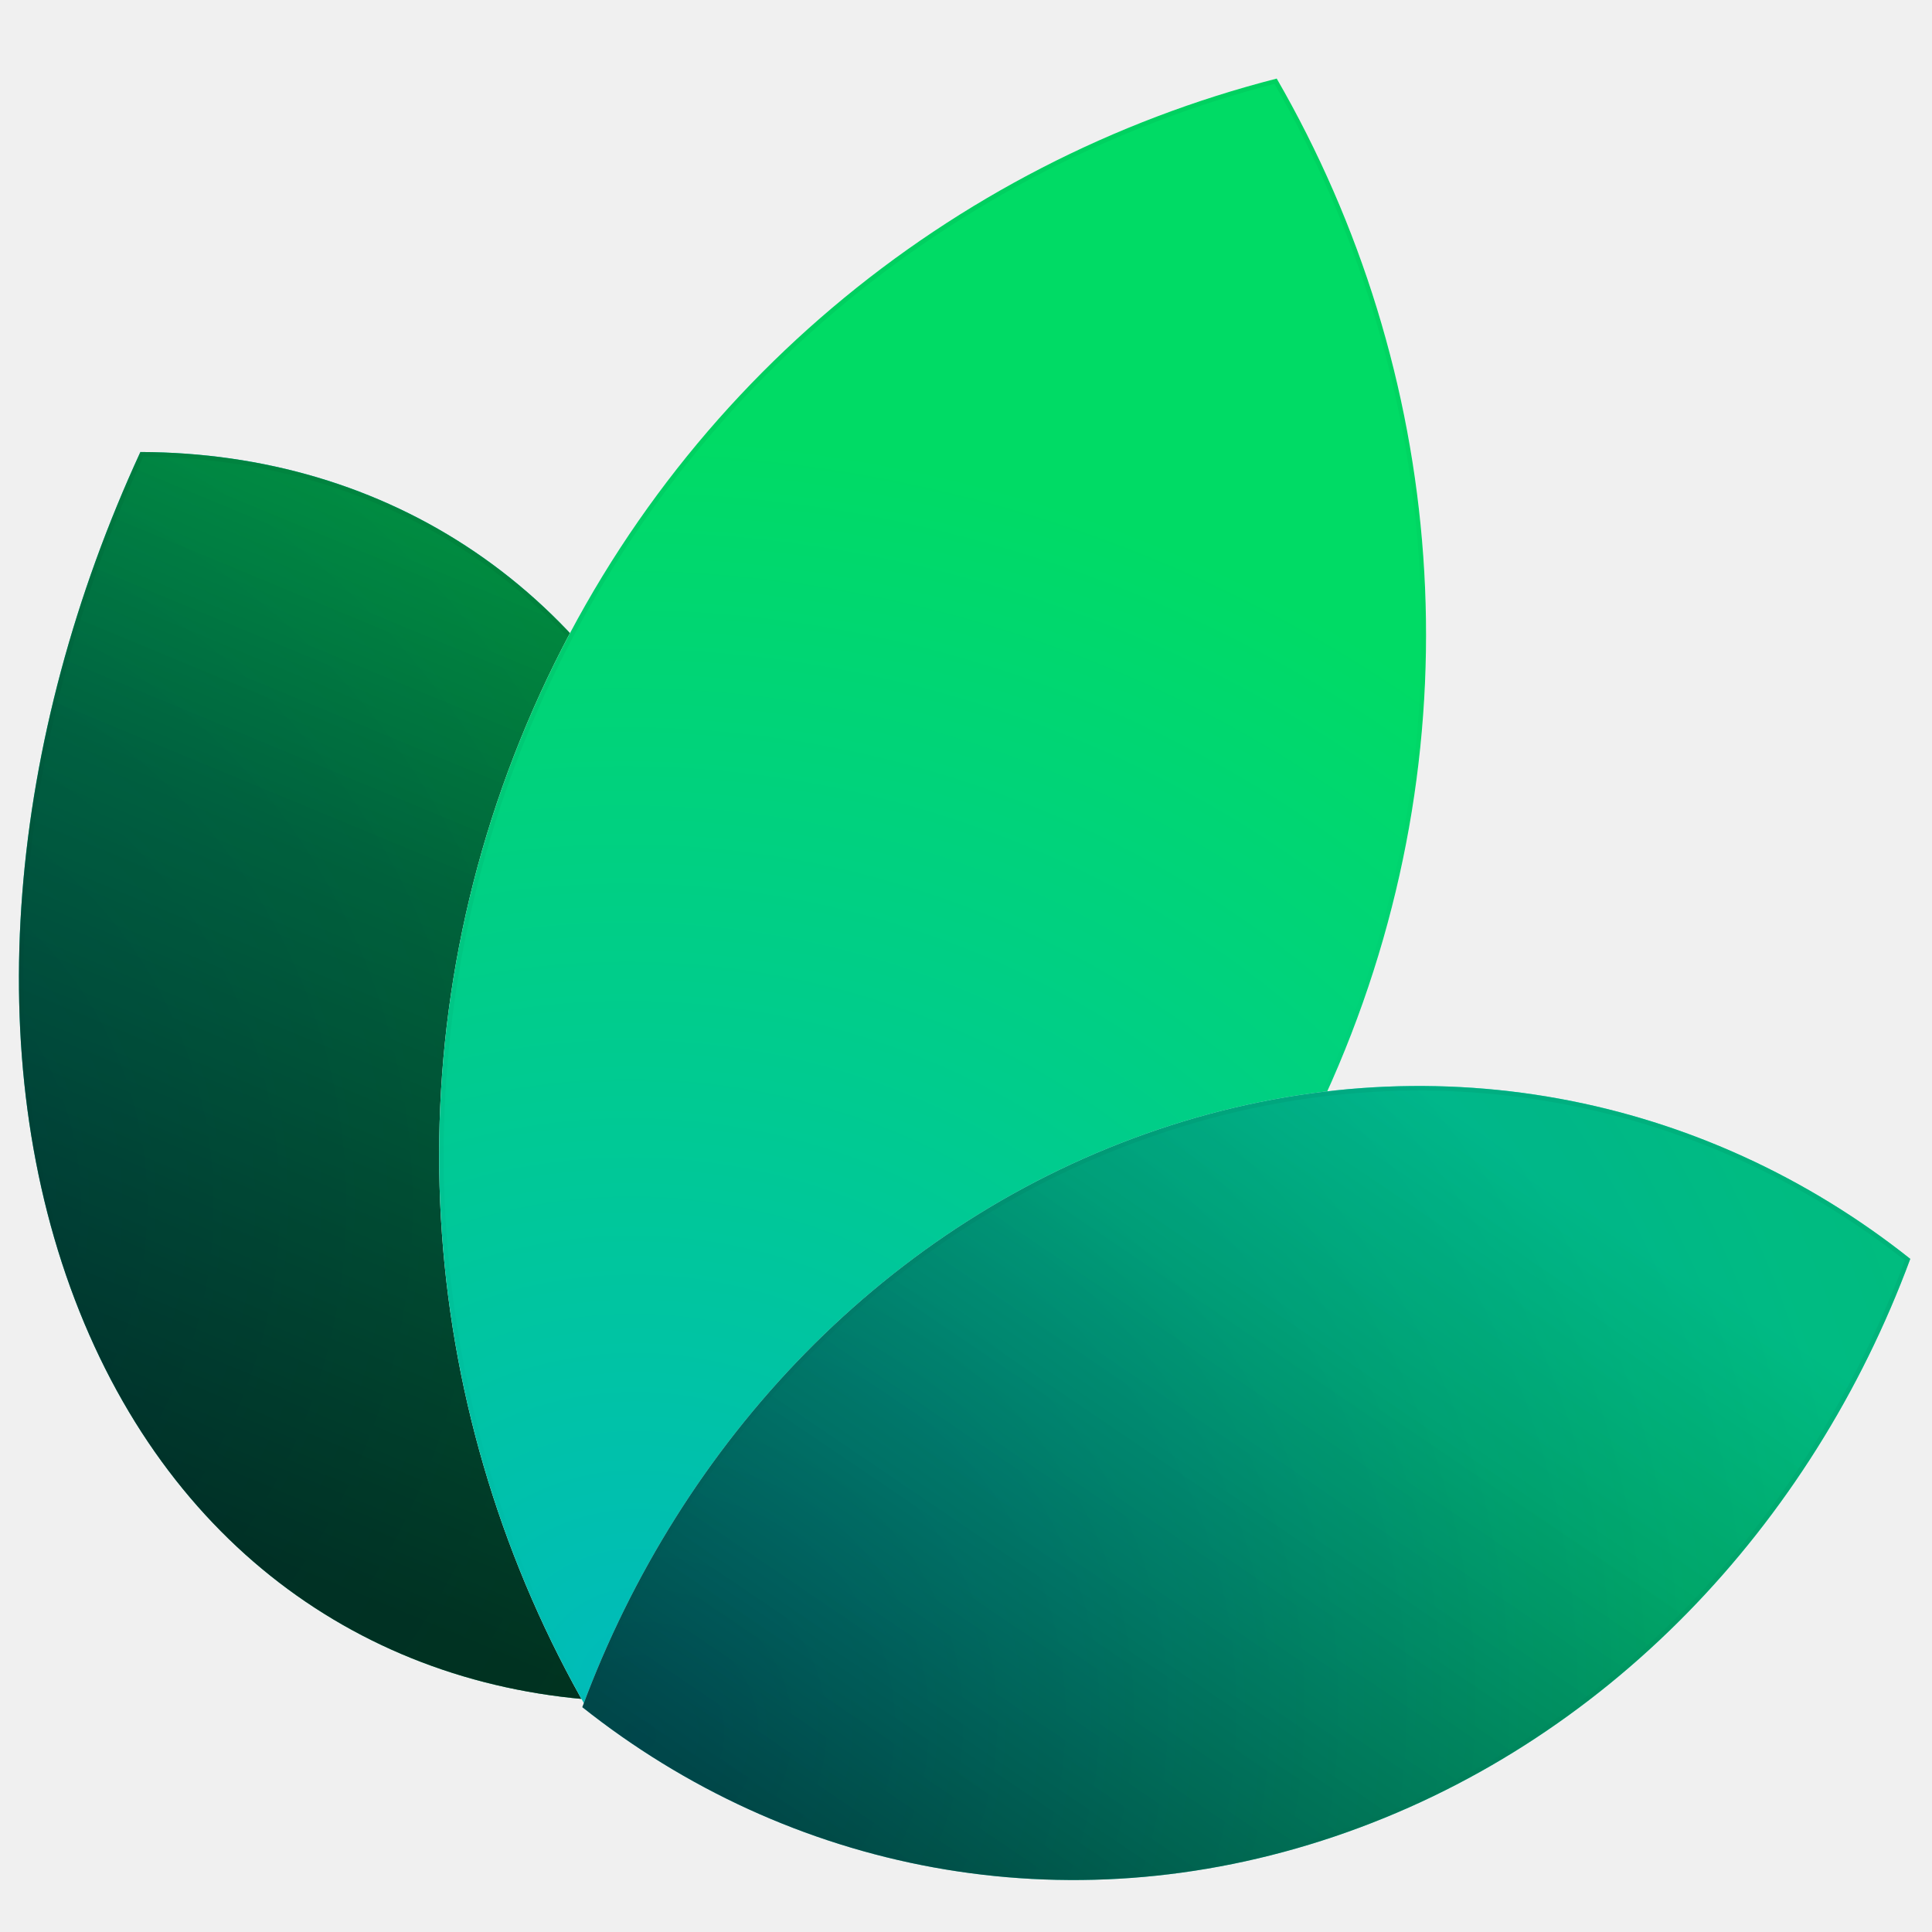
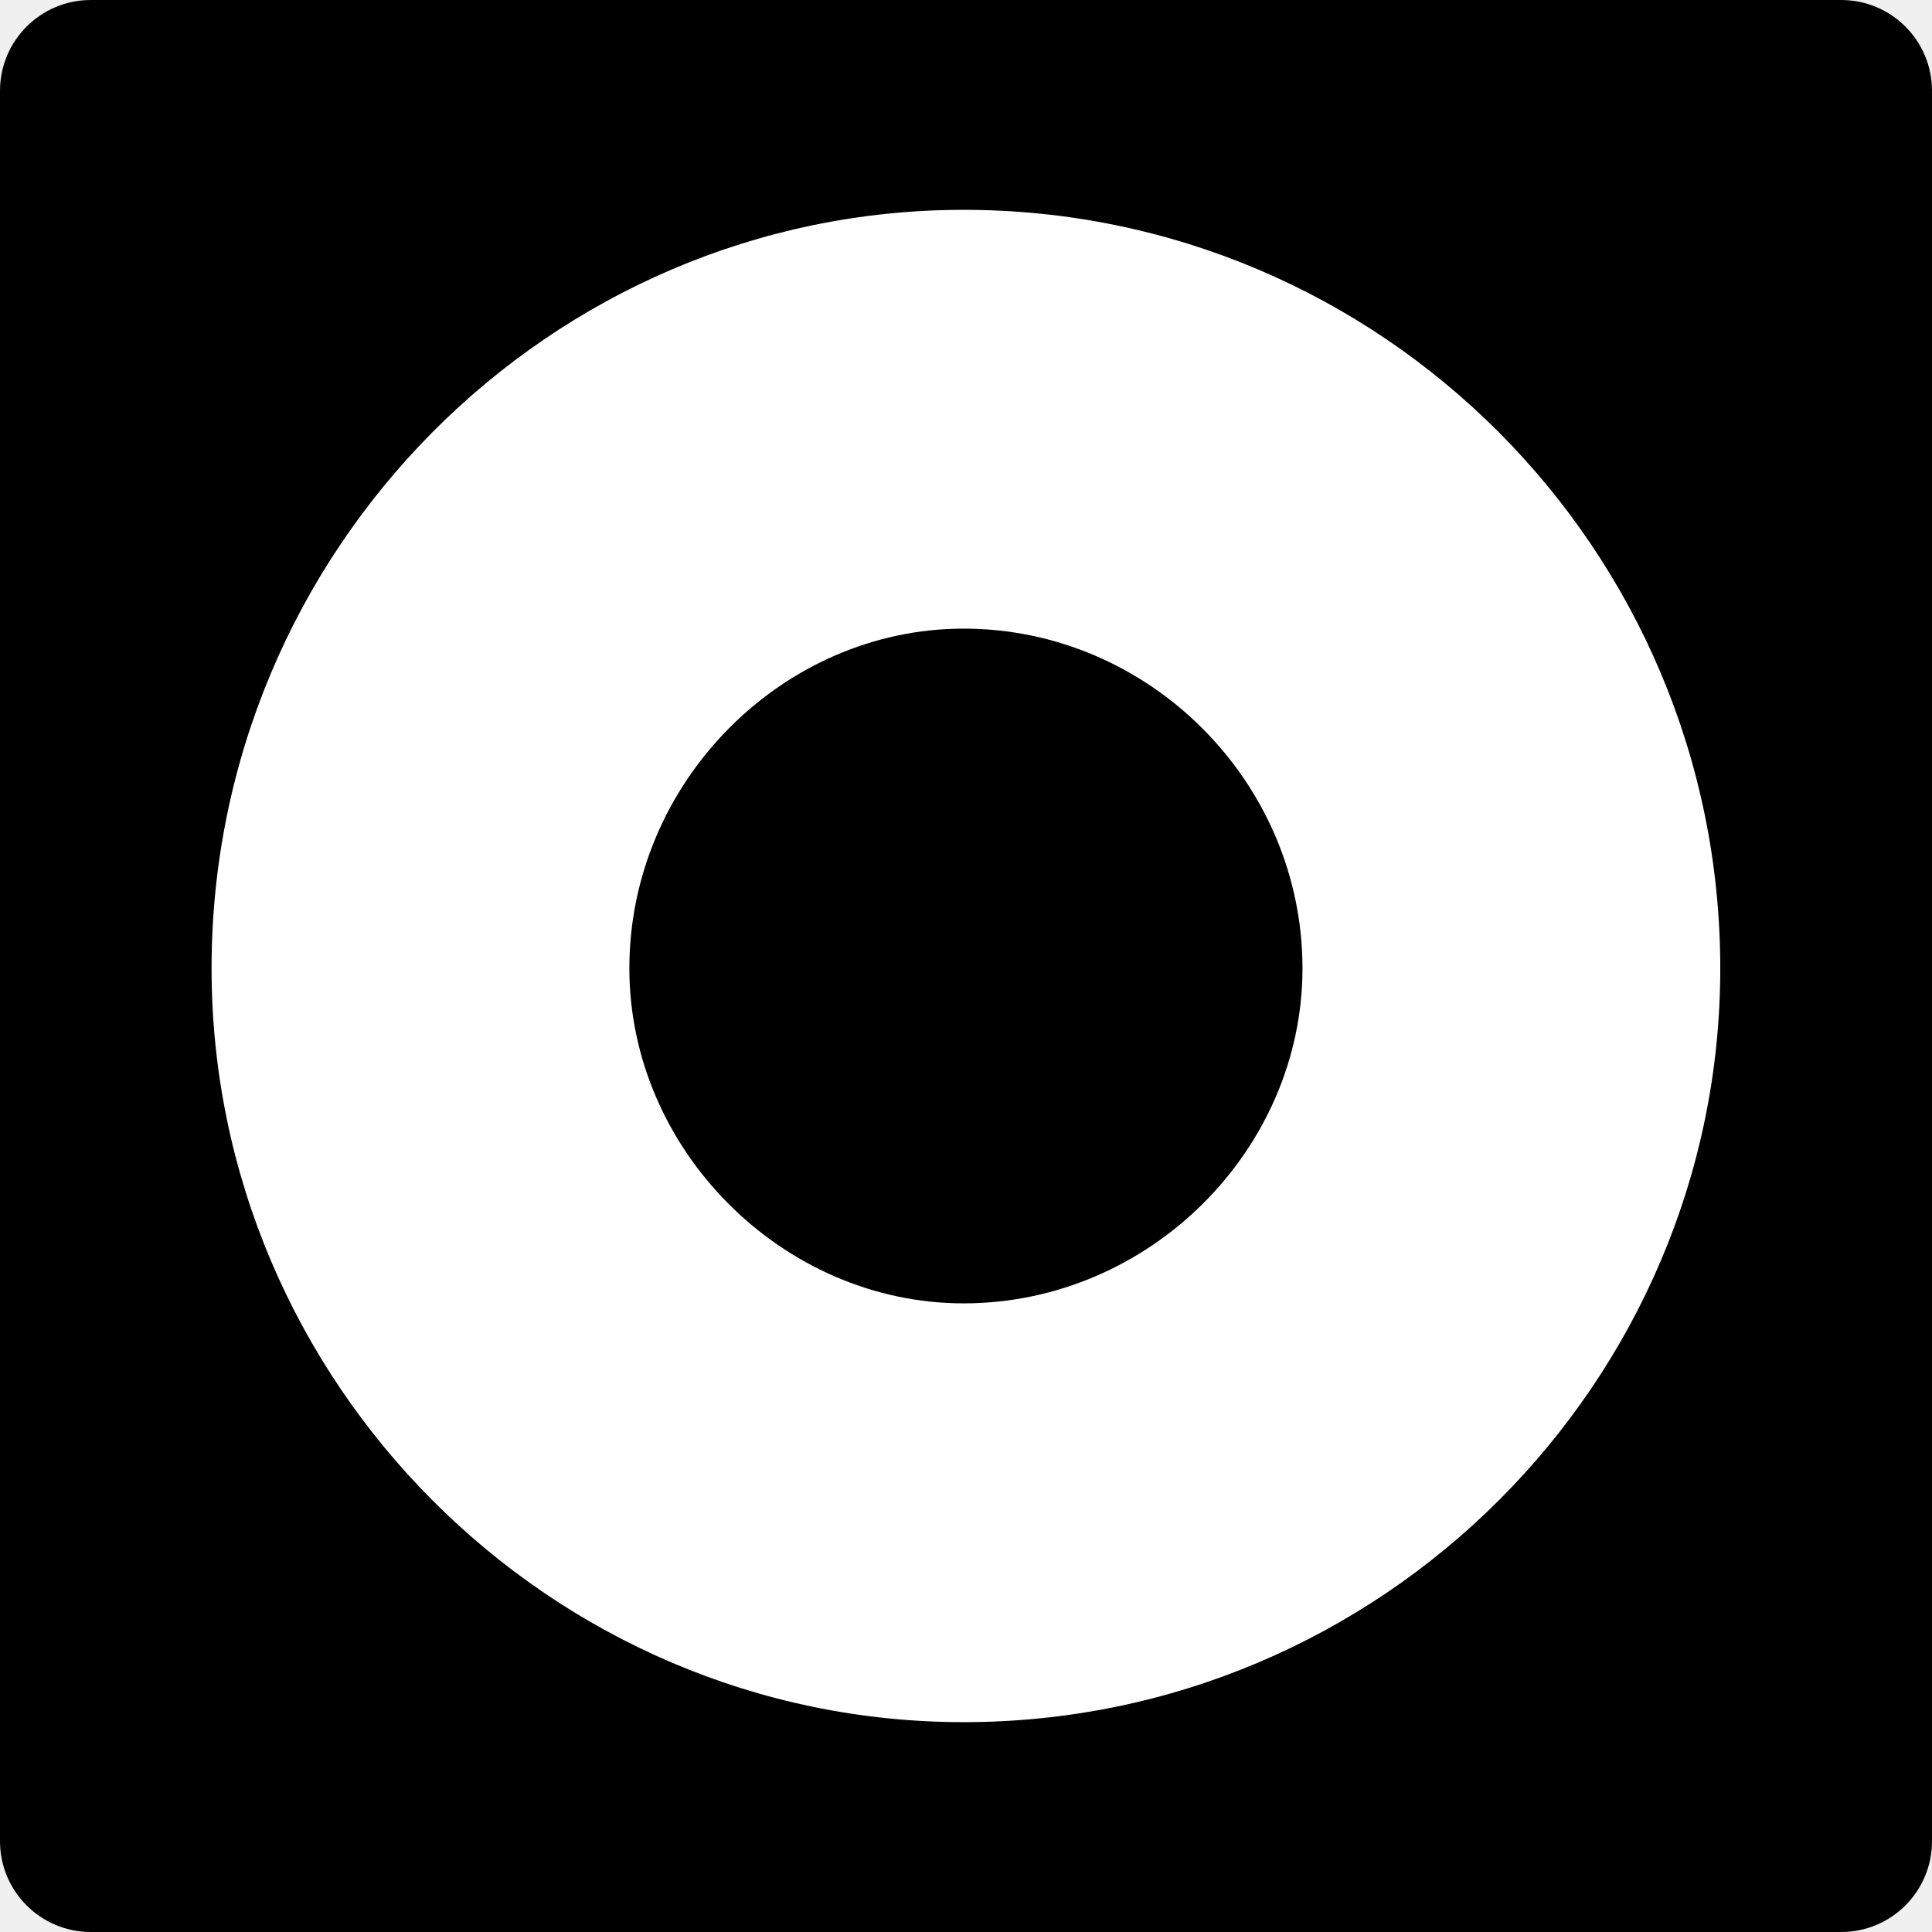
- <svg xmlns="http://www.w3.org/2000/svg" width="24" height="24" viewBox="0 0 24 24" fill="none">
-   <path d="M7.953 21.139C4.896 21.13 2.255 19.458 0.987 16.29C-0.28 13.121 0.109 9.163 1.744 5.615C4.801 5.624 7.442 7.296 8.71 10.465C9.977 13.633 9.588 17.591 7.953 21.139Z" fill="white" />
-   <path d="M7.953 21.139C4.896 21.13 2.255 19.458 0.987 16.29C-0.28 13.121 0.109 9.163 1.744 5.615C4.801 5.624 7.442 7.296 8.71 10.465C9.977 13.633 9.588 17.591 7.953 21.139Z" fill="url(#paint0_radial_101_2703)" />
-   <path d="M7.953 21.139C4.896 21.13 2.255 19.458 0.987 16.29C-0.28 13.121 0.109 9.163 1.744 5.615C4.801 5.624 7.442 7.296 8.71 10.465C9.977 13.633 9.588 17.591 7.953 21.139Z" fill="black" fill-opacity="0.5" style="mix-blend-mode:hard-light" />
-   <path d="M7.953 21.139C4.896 21.13 2.255 19.458 0.987 16.29C-0.28 13.121 0.109 9.163 1.744 5.615C4.801 5.624 7.442 7.296 8.71 10.465C9.977 13.633 9.588 17.591 7.953 21.139Z" fill="url(#paint1_linear_101_2703)" fill-opacity="0.5" style="mix-blend-mode:hard-light" />
-   <path d="M8.684 10.476C9.945 13.63 9.561 17.572 7.935 21.111C4.897 21.096 2.274 19.431 1.013 16.279C-0.248 13.124 0.136 9.182 1.762 5.643C4.8 5.659 7.423 7.324 8.684 10.476Z" stroke="url(#paint2_linear_101_2703)" stroke-opacity="0.05" stroke-width="0.056" />
-   <path d="M7.31 21.257C11.354 20.221 14.884 17.375 16.628 13.236C18.373 9.097 17.945 4.587 15.86 0.976C11.816 2.012 8.287 4.858 6.542 8.998C4.797 13.137 5.225 17.646 7.31 21.257Z" fill="white" />
-   <path d="M7.31 21.257C11.354 20.221 14.884 17.375 16.628 13.236C18.373 9.097 17.945 4.587 15.86 0.976C11.816 2.012 8.287 4.858 6.542 8.998C4.797 13.137 5.225 17.646 7.31 21.257Z" fill="url(#paint3_radial_101_2703)" />
-   <path d="M16.603 13.225C14.864 17.349 11.351 20.187 7.324 21.225C5.253 17.624 4.829 13.132 6.568 9.009C8.306 4.885 11.819 2.047 15.846 1.009C17.918 4.61 18.341 9.101 16.603 13.225Z" stroke="url(#paint4_linear_101_2703)" stroke-opacity="0.05" stroke-width="0.056" />
-   <path d="M7.234 21.207C9.789 23.237 13.21 23.951 16.577 22.814C19.944 21.677 22.506 18.945 23.73 15.638C21.175 13.608 17.754 12.894 14.387 14.031C11.02 15.168 8.458 17.901 7.234 21.207Z" fill="white" />
-   <path d="M7.234 21.207C9.789 23.237 13.21 23.951 16.577 22.814C19.944 21.677 22.506 18.945 23.73 15.638C21.175 13.608 17.754 12.894 14.387 14.031C11.02 15.168 8.458 17.901 7.234 21.207Z" fill="url(#paint5_radial_101_2703)" />
-   <path d="M7.234 21.207C9.789 23.237 13.21 23.951 16.577 22.814C19.944 21.677 22.506 18.945 23.73 15.638C21.175 13.608 17.754 12.894 14.387 14.031C11.02 15.168 8.458 17.901 7.234 21.207Z" fill="black" fill-opacity="0.2" style="mix-blend-mode:hard-light" />
-   <path d="M7.234 21.207C9.789 23.237 13.21 23.951 16.577 22.814C19.944 21.677 22.506 18.945 23.73 15.638C21.175 13.608 17.754 12.894 14.387 14.031C11.02 15.168 8.458 17.901 7.234 21.207Z" fill="url(#paint6_linear_101_2703)" fill-opacity="0.5" style="mix-blend-mode:hard-light" />
-   <path d="M16.568 22.787C13.218 23.918 9.814 23.212 7.267 21.198C8.492 17.907 11.044 15.189 14.396 14.058C17.747 12.927 21.15 13.633 23.697 15.648C22.472 18.938 19.92 21.656 16.568 22.787Z" stroke="url(#paint7_linear_101_2703)" stroke-opacity="0.05" stroke-width="0.056" />
+ <svg xmlns="http://www.w3.org/2000/svg" width="1000" zoomAndPan="magnify" viewBox="0 0 750 750" height="1000" preserveAspectRatio="xMidYMid meet" version="1.0">
  <defs>
-     <radialGradient id="paint0_radial_101_2703" cx="0" cy="0" r="1" gradientUnits="userSpaceOnUse" gradientTransform="translate(-3.00503 15.023) rotate(-10.029) scale(17.9572 17.784)">
-       <stop stop-color="#00B0BB" />
-       <stop offset="1" stop-color="#00DB65" />
-     </radialGradient>
-     <linearGradient id="paint1_linear_101_2703" x1="7.39" y1="4.813" x2="1.63" y2="18.689" gradientUnits="userSpaceOnUse">
-       <stop stop-color="#18E299" />
-       <stop offset="1" />
-     </linearGradient>
-     <linearGradient id="paint2_linear_101_2703" x1="7.948" y1="8.016" x2="1.761" y2="18.746" gradientUnits="userSpaceOnUse">
-       <stop />
-       <stop offset="1" stop-opacity="0" />
-     </linearGradient>
-     <radialGradient id="paint3_radial_101_2703" cx="0" cy="0" r="1" gradientUnits="userSpaceOnUse" gradientTransform="translate(8.11404 20.8822) rotate(-75.7542) scale(21.6246 23.7772)">
-       <stop stop-color="#00BBBB" />
-       <stop offset="0.713" stop-color="#00DB65" />
-     </radialGradient>
-     <linearGradient id="paint4_linear_101_2703" x1="7.602" y1="5.871" x2="15.556" y2="16.372" gradientUnits="userSpaceOnUse">
-       <stop />
-       <stop offset="1" stop-opacity="0" />
-     </linearGradient>
-     <radialGradient id="paint5_radial_101_2703" cx="0" cy="0" r="1" gradientUnits="userSpaceOnUse" gradientTransform="translate(7.84537 21.5181) rotate(-20.3525) scale(18.5603 17.32)">
-       <stop stop-color="#00B0BB" />
-       <stop offset="1" stop-color="#00DB65" />
-     </radialGradient>
-     <linearGradient id="paint6_linear_101_2703" x1="16.808" y1="13.007" x2="10.041" y2="22.994" gradientUnits="userSpaceOnUse">
-       <stop stop-color="#00B1BC" />
-       <stop offset="1" />
-     </linearGradient>
-     <linearGradient id="paint7_linear_101_2703" x1="16.808" y1="13.007" x2="14.169" y2="23.841" gradientUnits="userSpaceOnUse">
-       <stop />
-       <stop offset="1" stop-opacity="0" />
-     </linearGradient>
+     <clipPath id="bac4941ca3">
+       <path d="M 35.25 0 L 714.75 0 C 734.219 0 750 15.781 750 35.25 L 750 714.75 C 750 734.219 734.219 750 714.75 750 L 35.25 750 C 15.781 750 0 734.219 0 714.75 L 0 35.25 C 0 15.781 15.781 0 35.25 0 Z M 35.25 0 " clip-rule="nonzero" />
+     </clipPath>
+     <clipPath id="7e1ab8c879">
+       <path d="M 82 81.453 L 668 81.453 L 668 668.703 L 82 668.703 Z M 82 81.453 " clip-rule="nonzero" />
+     </clipPath>
  </defs>
+   <g clip-path="url(#bac4941ca3)">
+     <rect x="-75" width="900" fill="#000000" y="-75" height="900" fill-opacity="1" />
+   </g>
+   <g clip-path="url(#7e1ab8c879)">
+     <path fill="#ffffff" d="M 374.07 668.539 C 536.258 668.539 667.809 536.672 667.809 375.902 C 667.809 213.324 536.258 81.457 374.07 81.457 C 213.684 81.457 82.129 213.324 82.129 375.902 C 82.129 536.672 213.684 668.539 374.07 668.539 Z M 244.316 375.902 C 244.316 303.645 303.785 244.031 374.07 244.031 C 446.152 244.031 505.621 303.645 505.621 375.902 C 505.621 446.352 446.152 505.965 374.07 505.965 C 303.785 505.965 244.316 446.352 244.316 375.902 Z M 244.316 375.902 " fill-opacity="1" fill-rule="nonzero" />
+   </g>
</svg>
